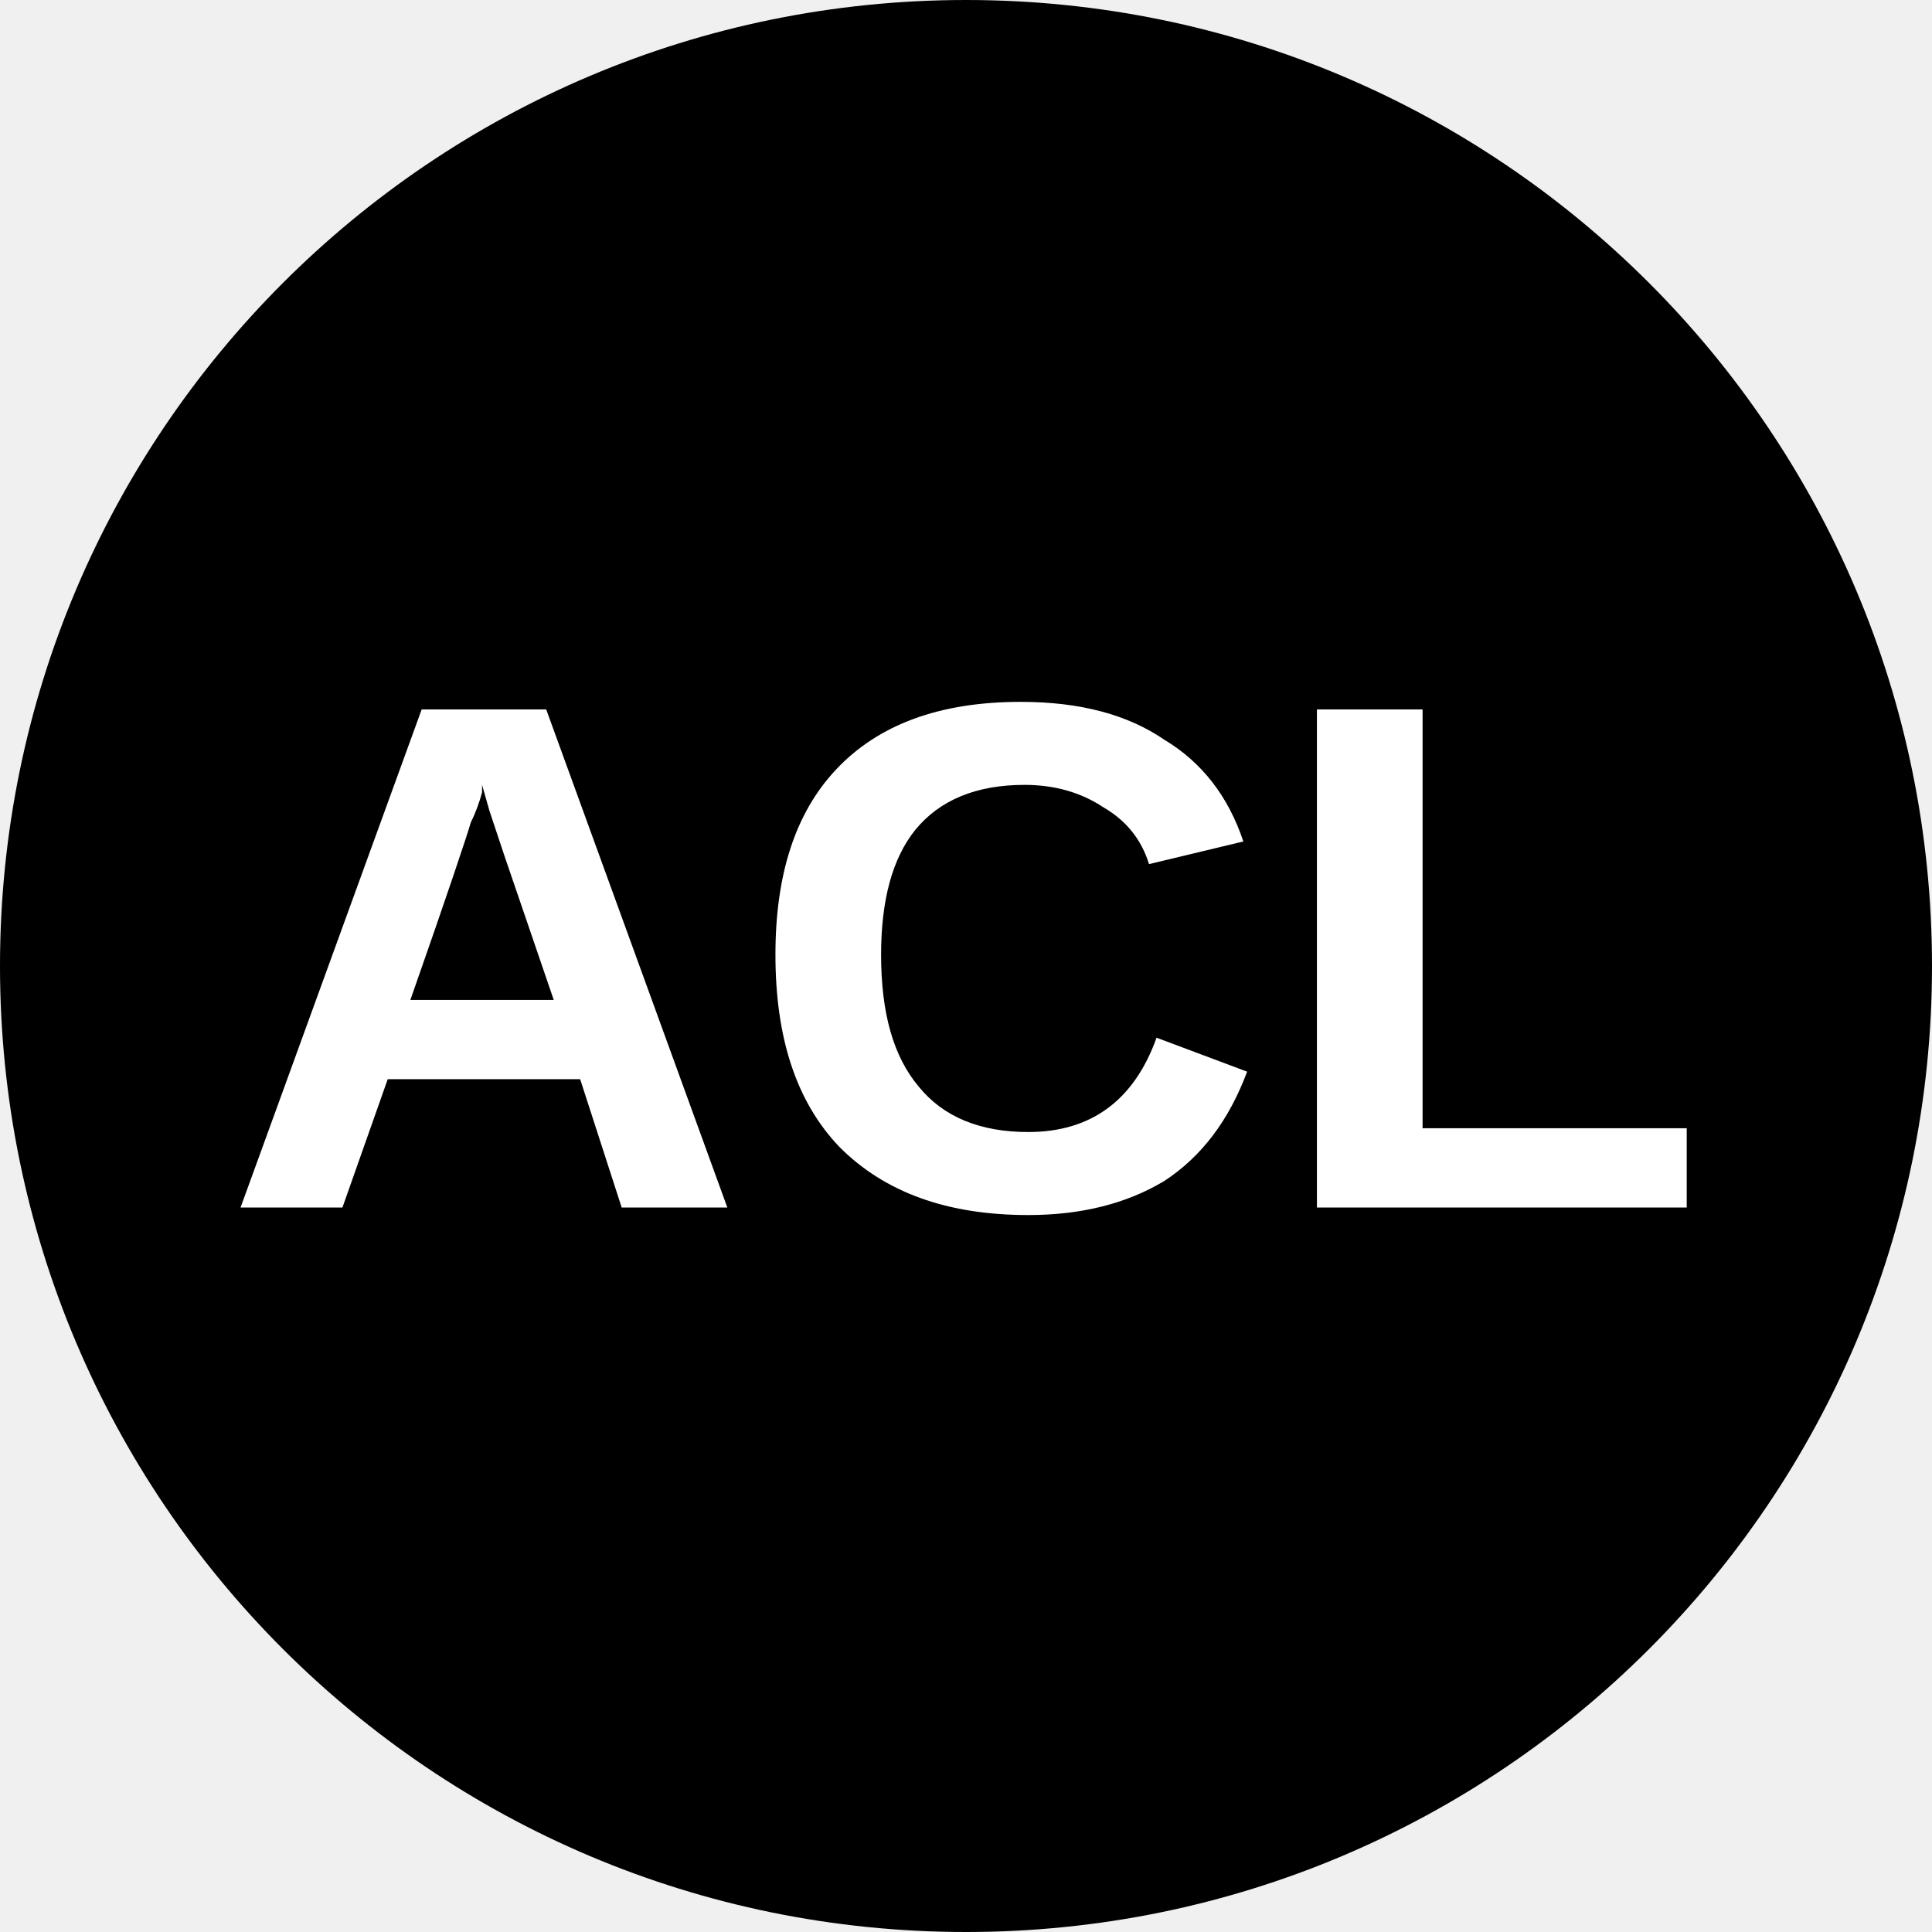
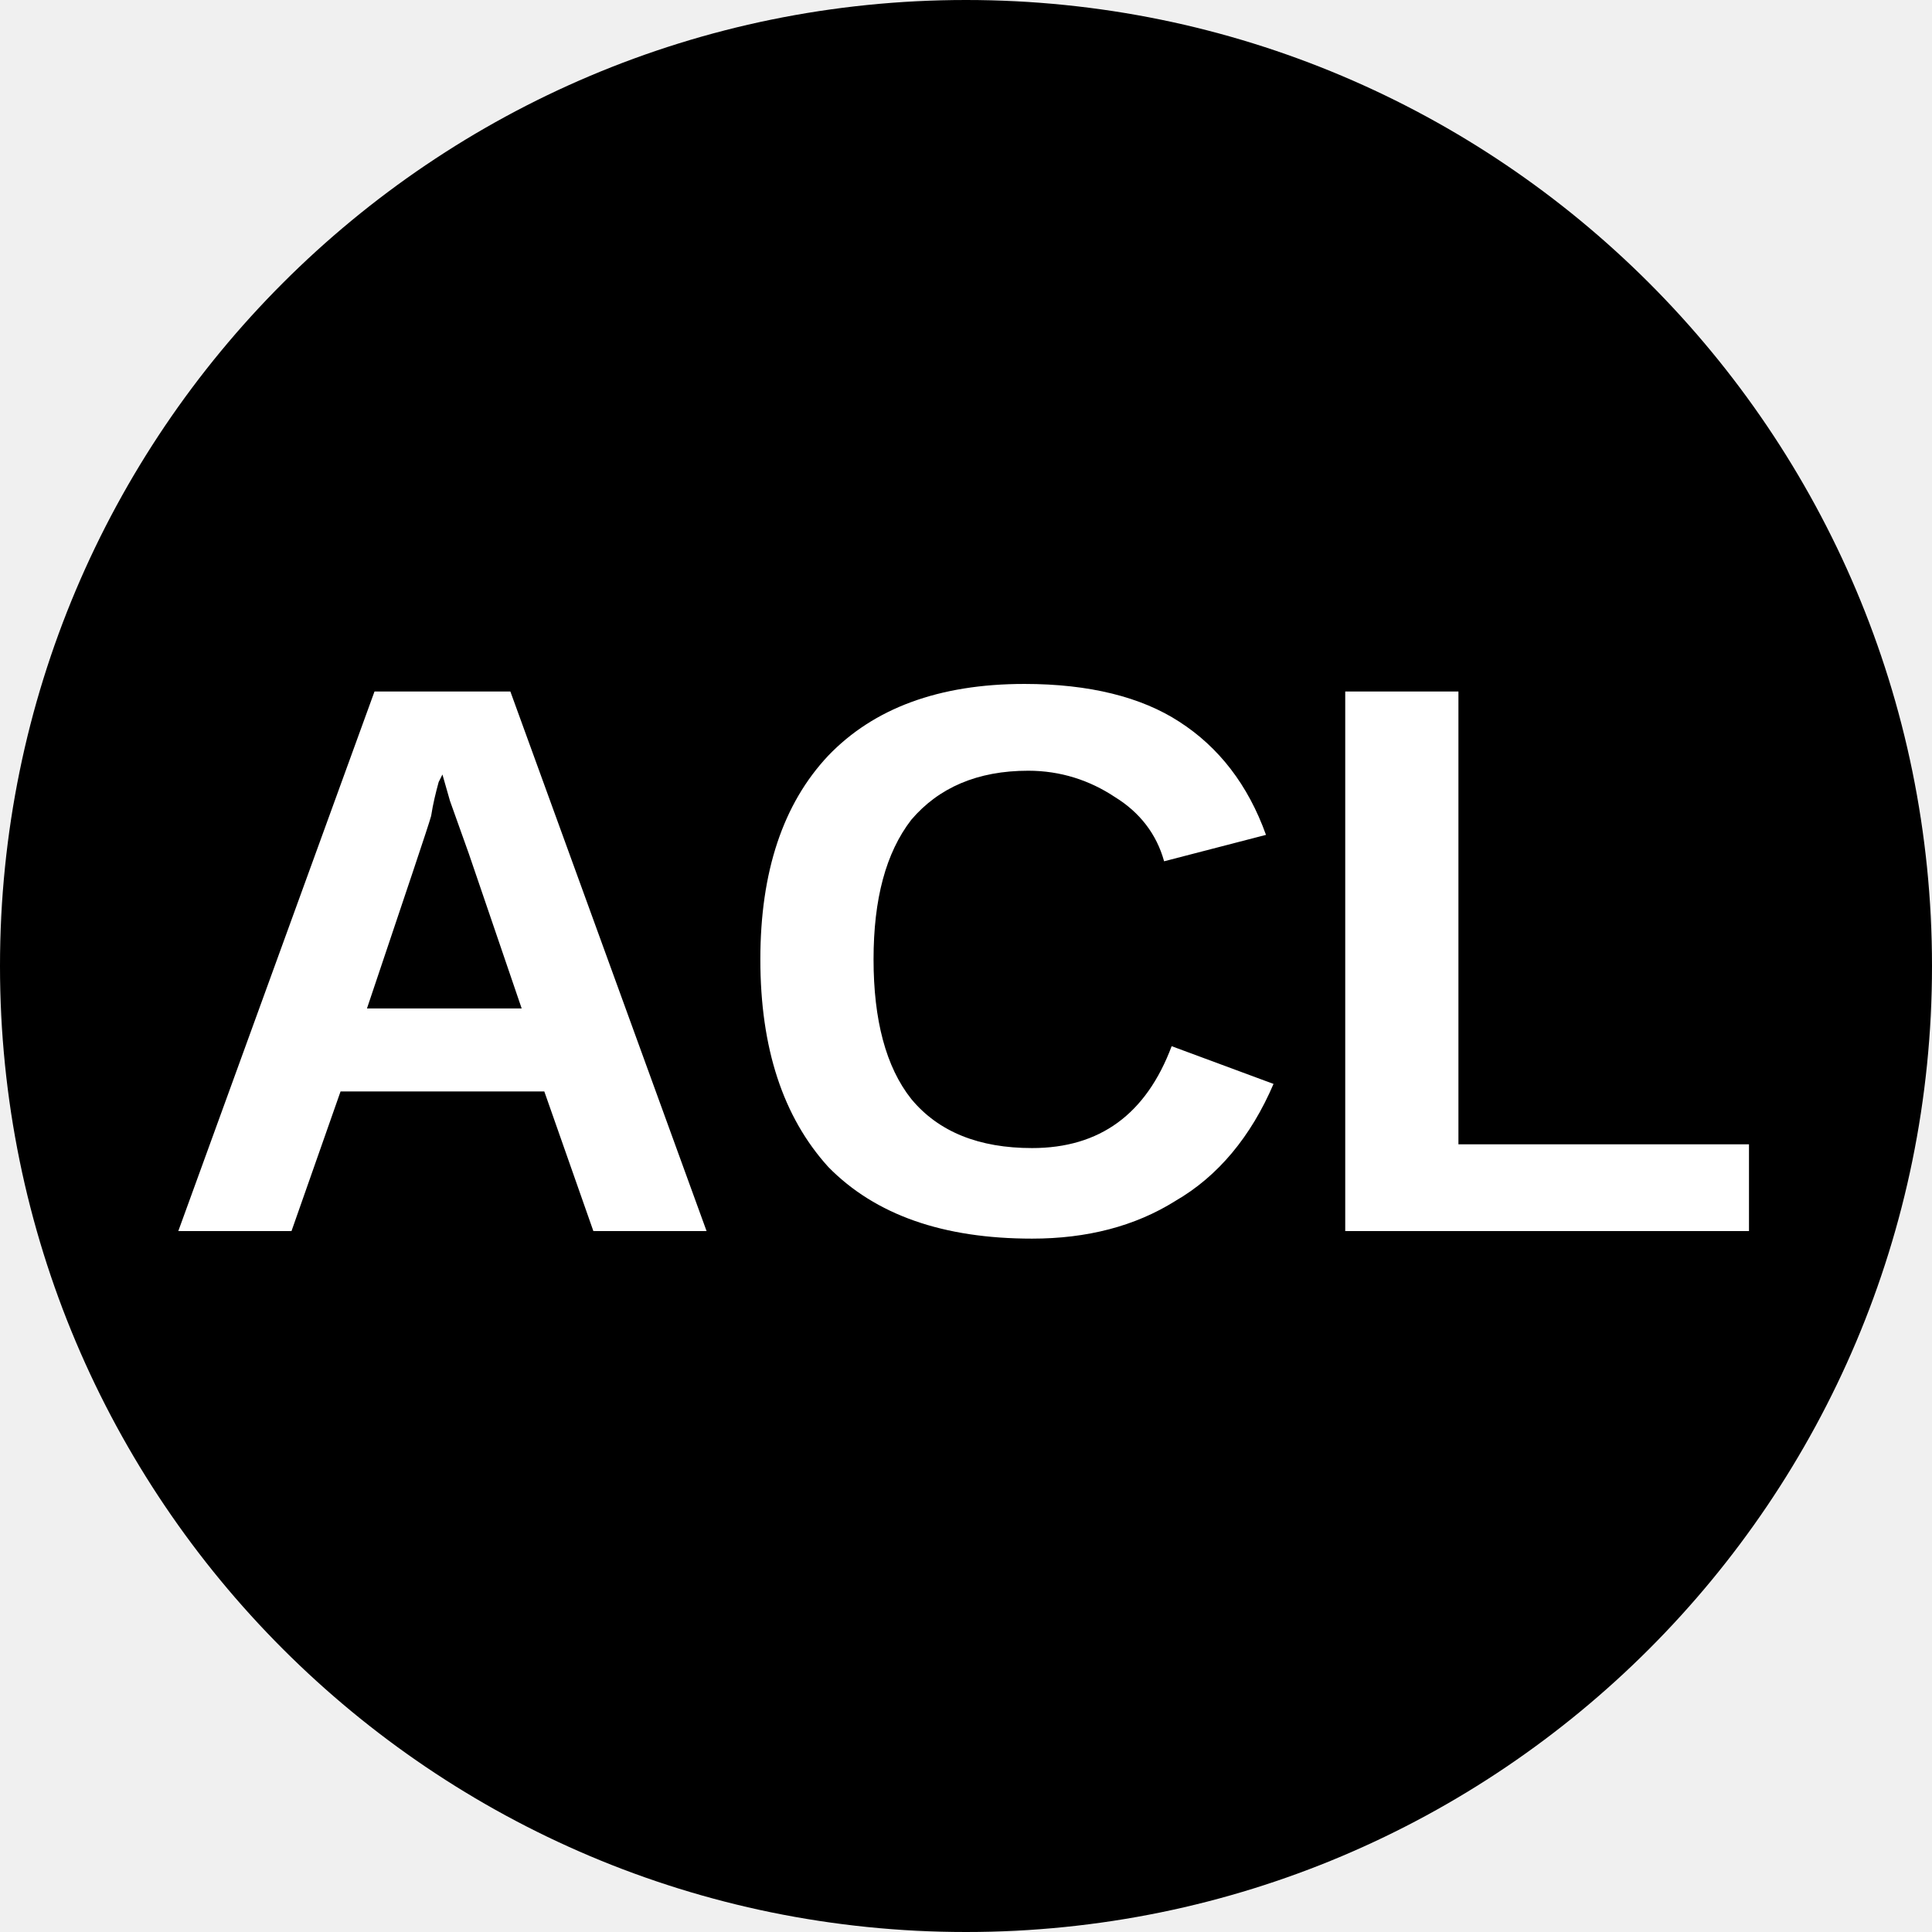
<svg xmlns="http://www.w3.org/2000/svg" viewBox="0 0 8 8">
-   <circle cx="4" cy="4" r="4" fill="black" />
-   <text x="4" y="5" text-anchor="middle" font-weight="700" font-size="3" font-family="Arial" fill="#ffffff">ACL</text>
+   <circle cx="4" cy="4" r="4" />
+   <text x="4" y="5.1" text-anchor="middle" font-weight="700" font-size="3.25" textLength="7.2" lengthAdjust="spacingAndGlyphs" font-family="Arial" fill="#fff">ACL</text>
</svg>
